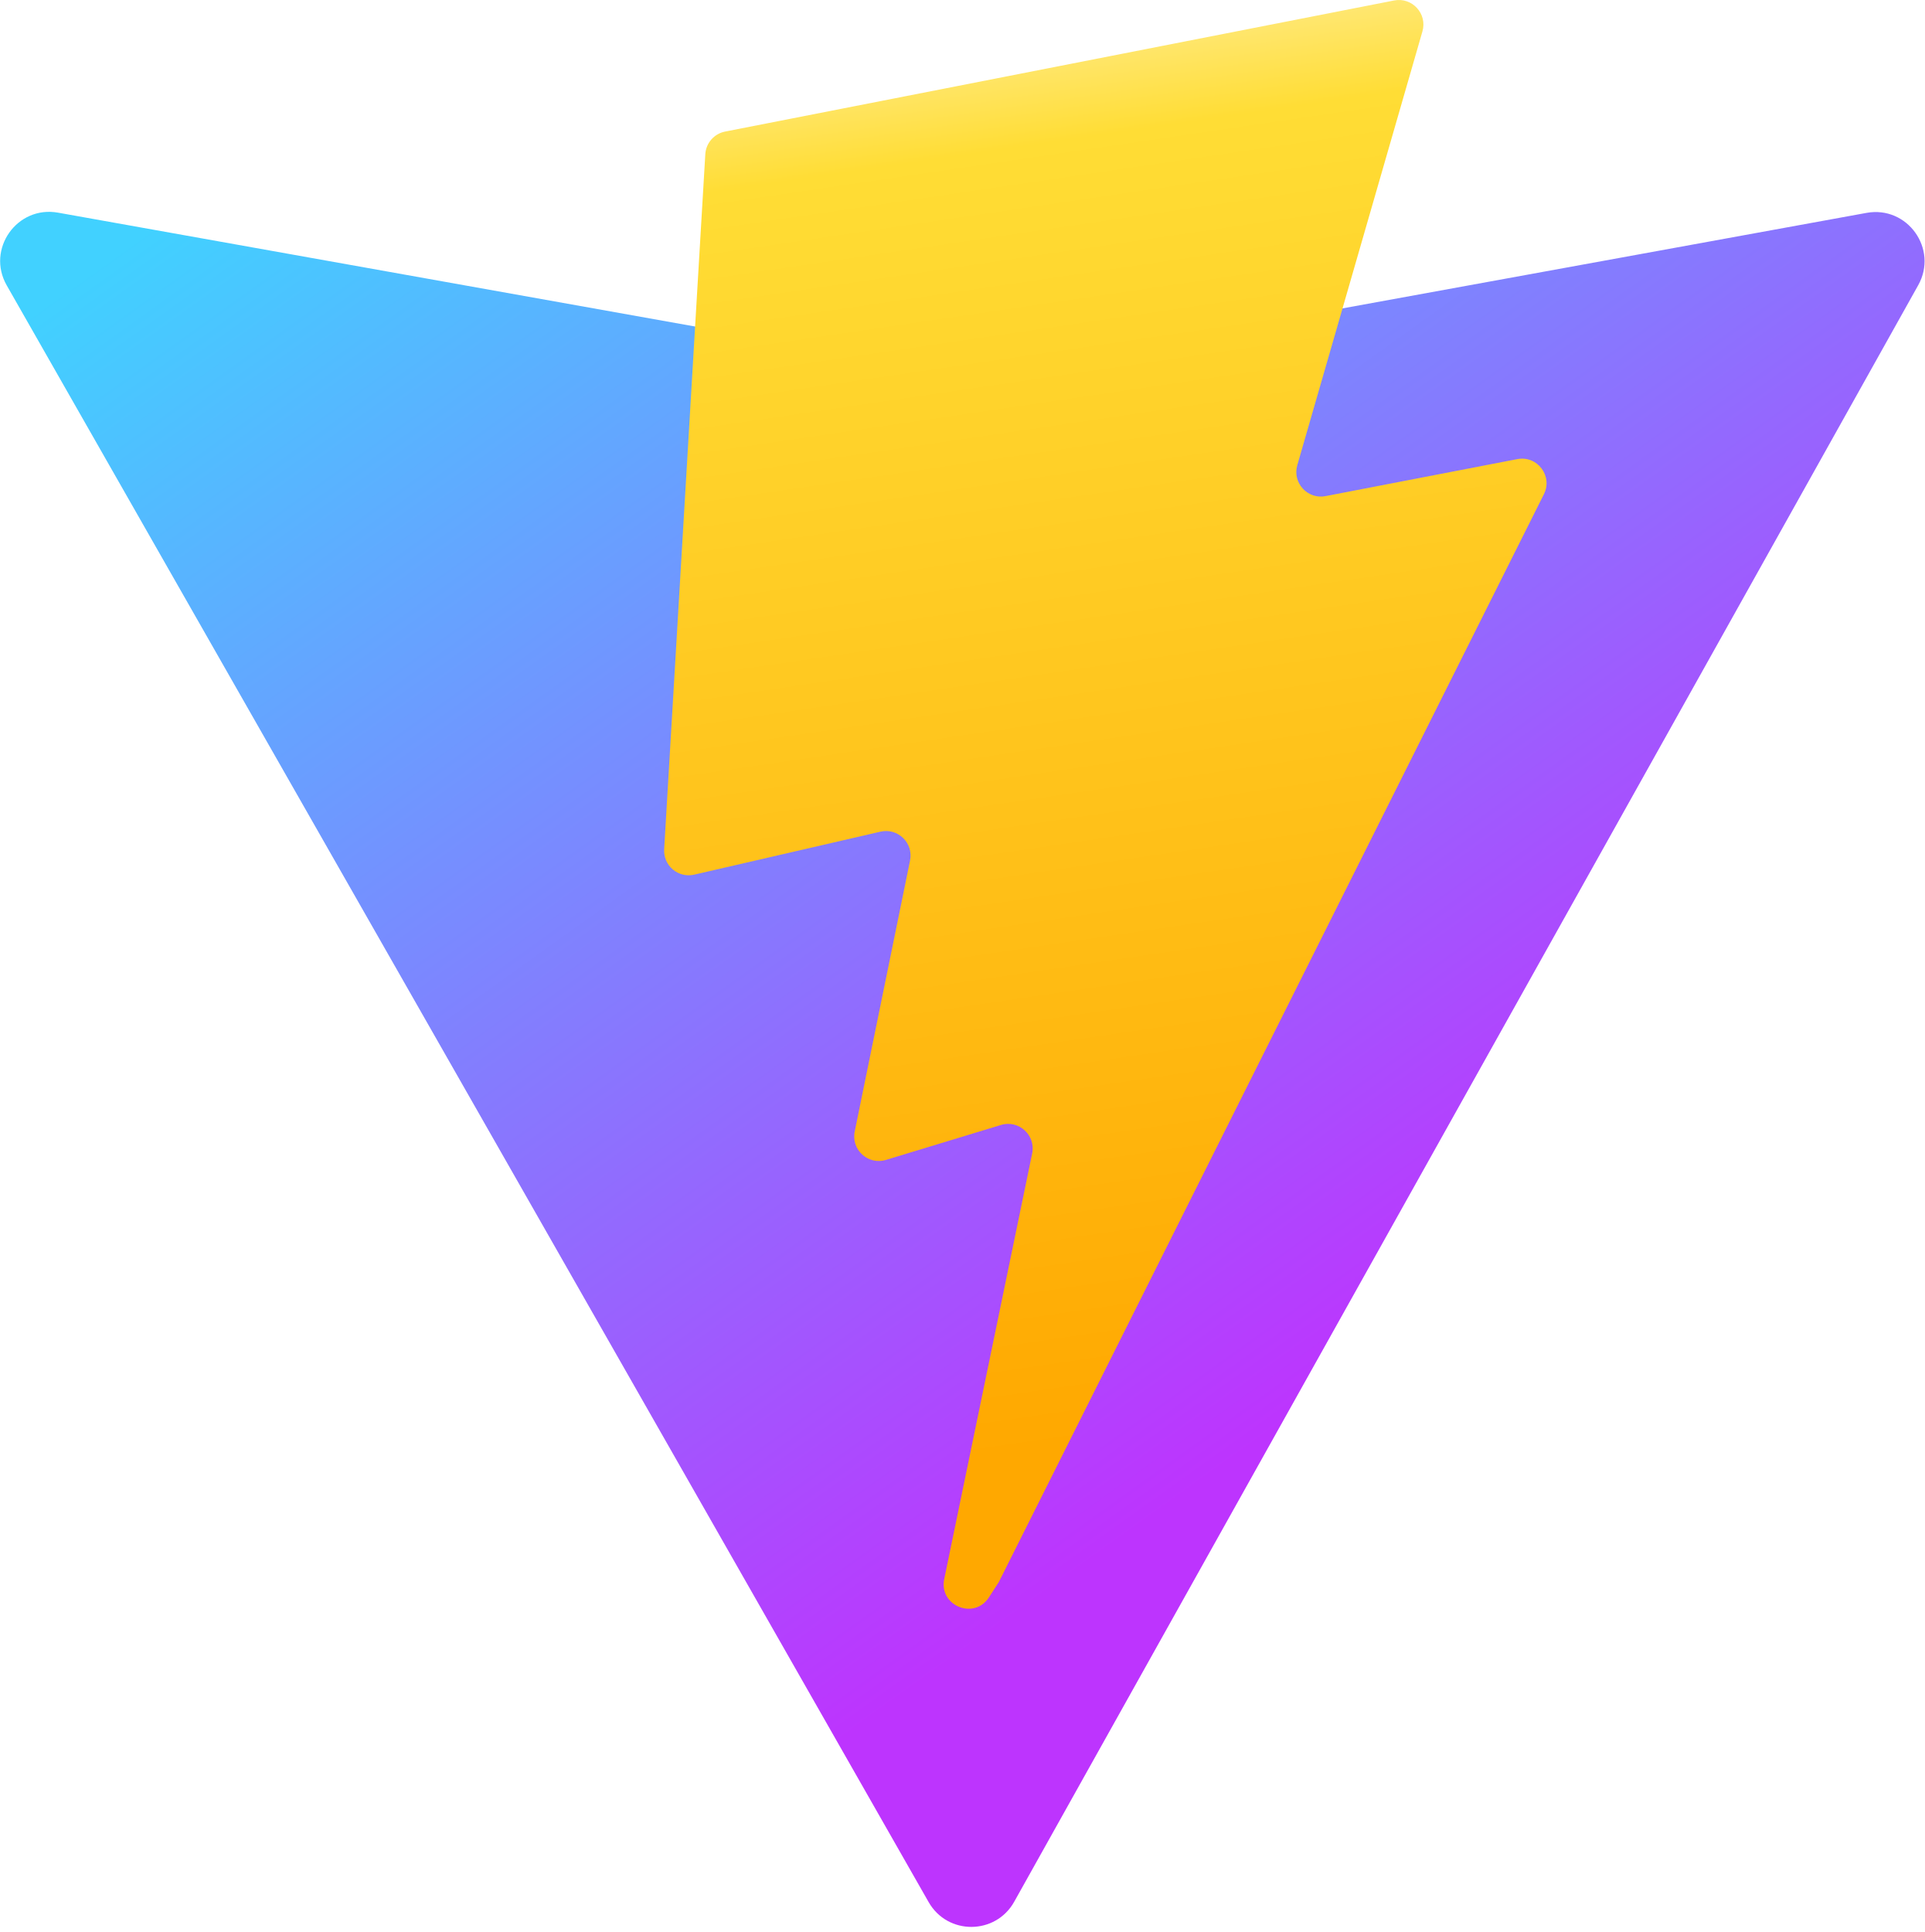
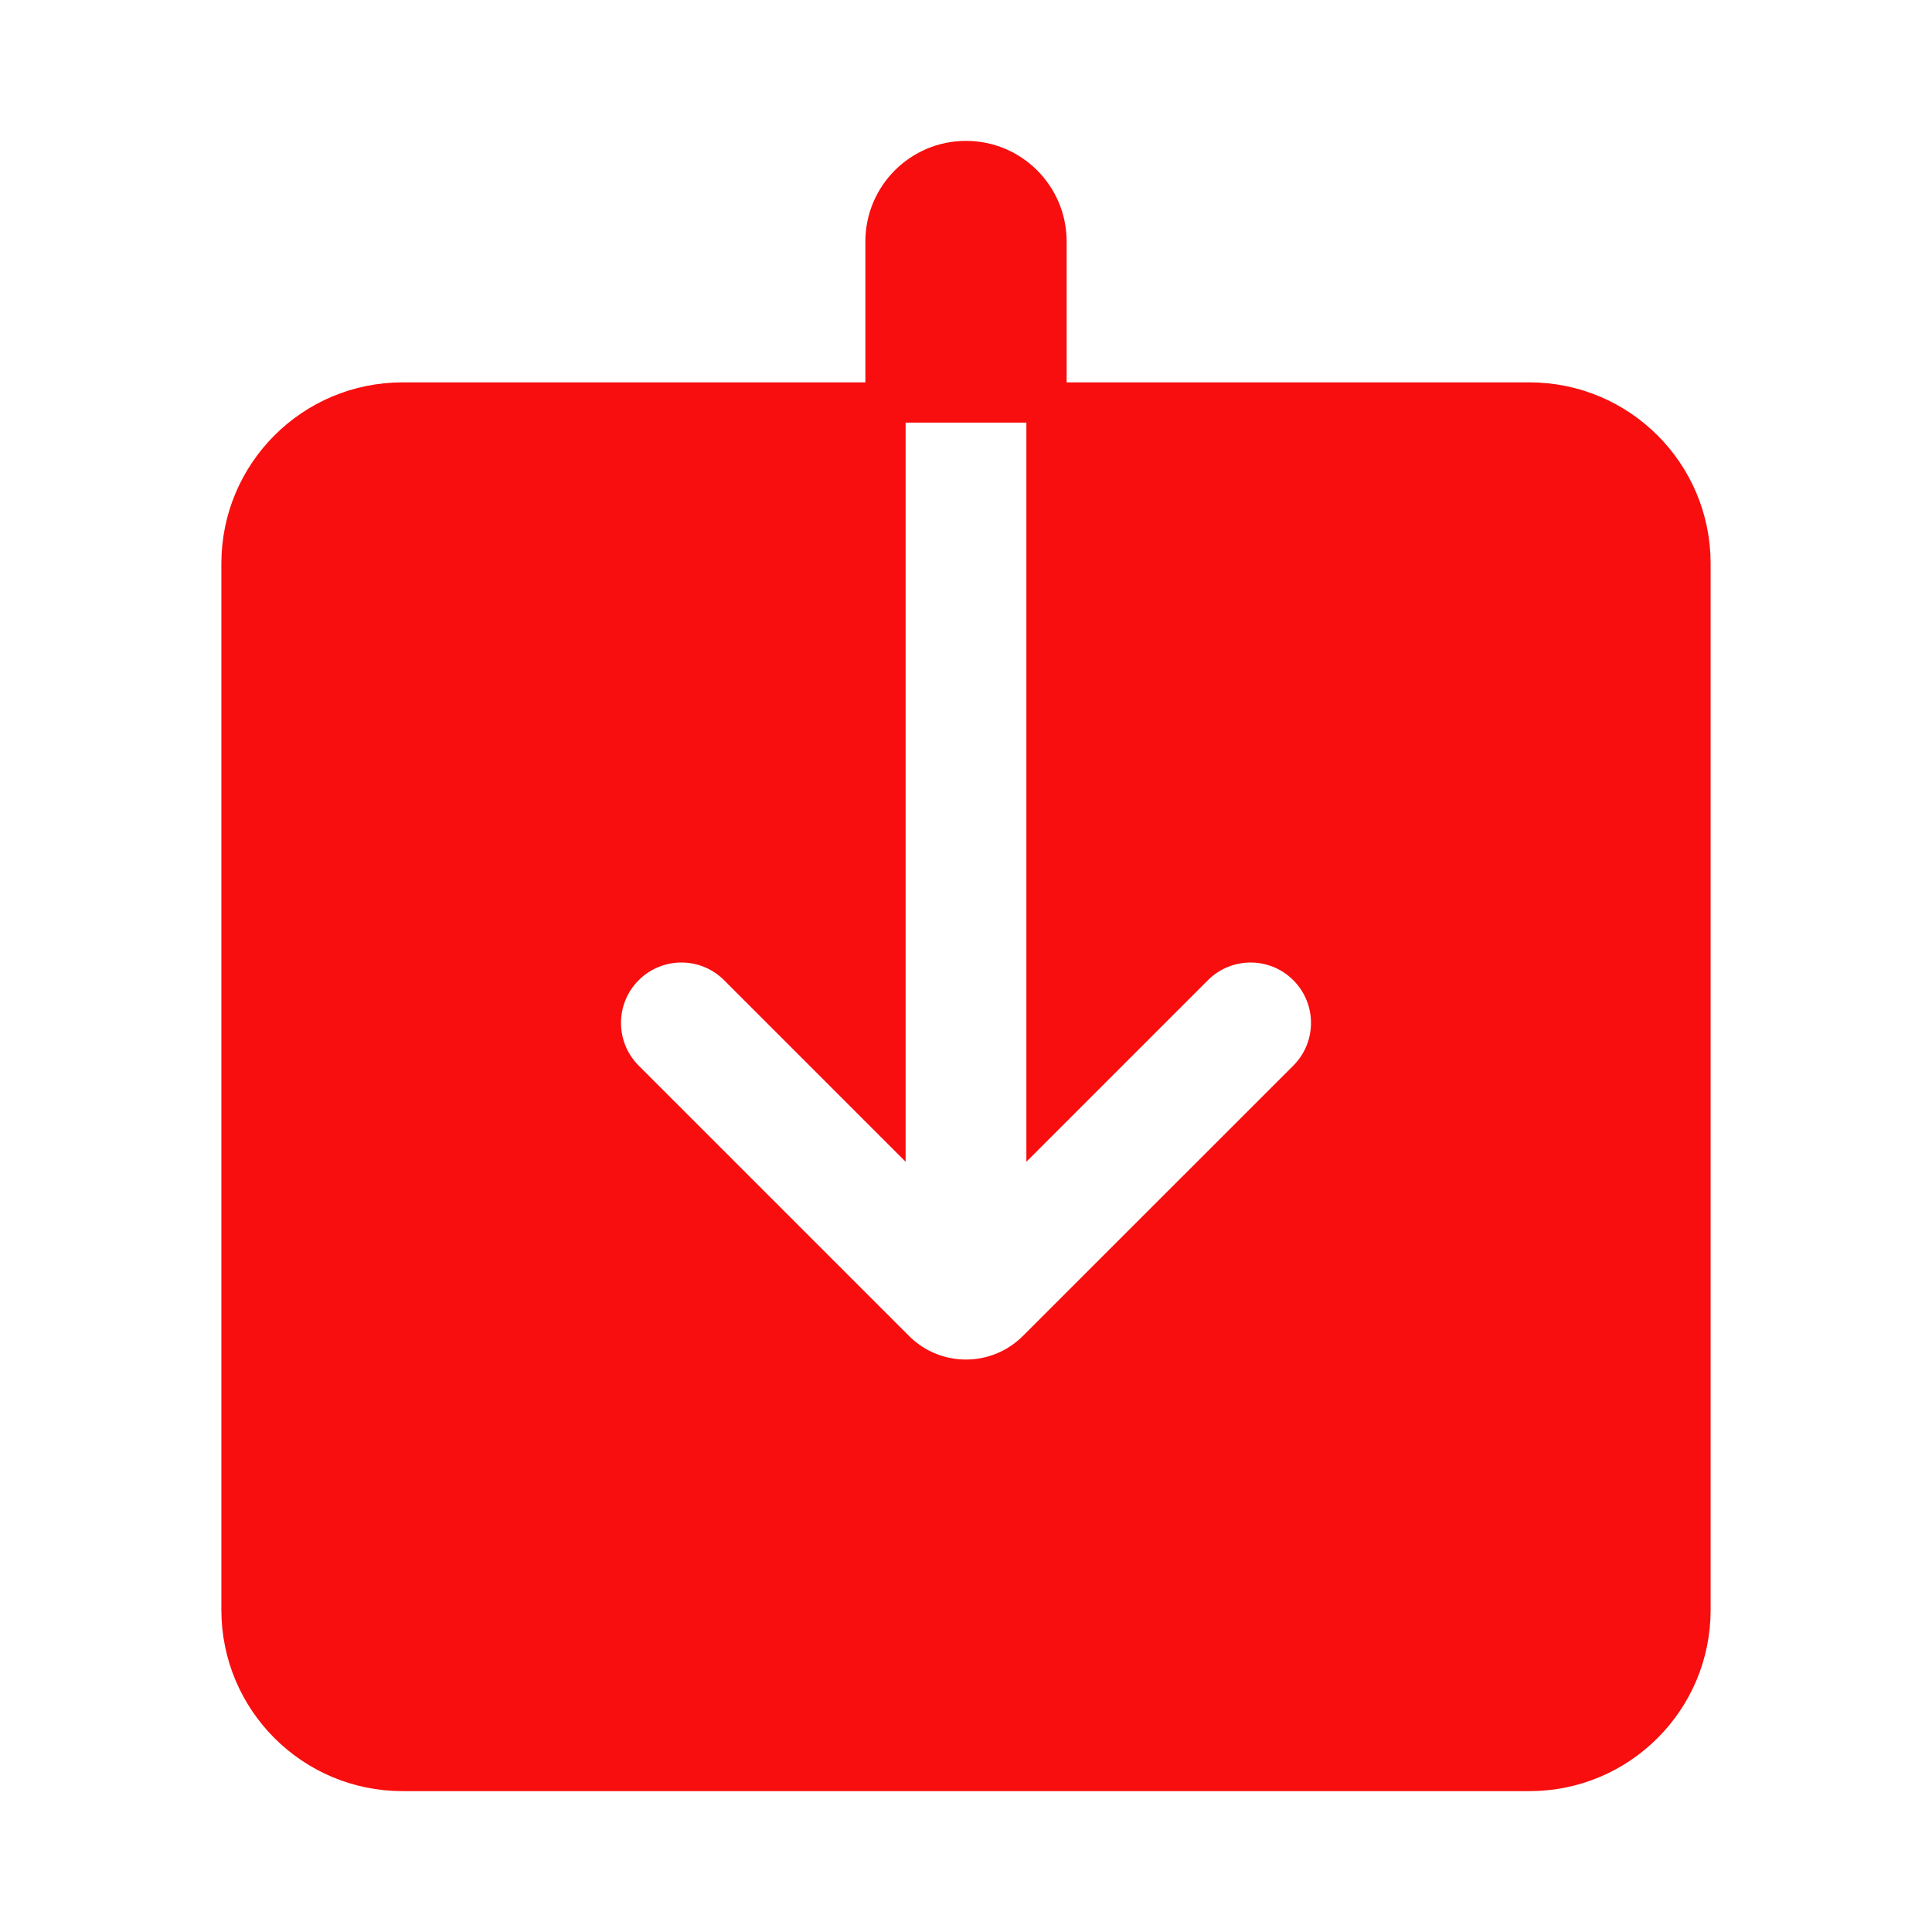
- <svg xmlns="http://www.w3.org/2000/svg" aria-hidden="true" role="img" class="iconify iconify--logos" width="31.88" height="32" preserveAspectRatio="xMidYMid meet" viewBox="0 0 256 257">
-   <defs>
-     <linearGradient id="IconifyId1813088fe1fbc01fb466" x1="-.828%" x2="57.636%" y1="7.652%" y2="78.411%">
-       <stop offset="0%" stop-color="#41D1FF" />
-       <stop offset="100%" stop-color="#BD34FE" />
-     </linearGradient>
-     <linearGradient id="IconifyId1813088fe1fbc01fb467" x1="43.376%" x2="50.316%" y1="2.242%" y2="89.03%">
-       <stop offset="0%" stop-color="#FFEA83" />
-       <stop offset="8.333%" stop-color="#FFDD35" />
-       <stop offset="100%" stop-color="#FFA800" />
-     </linearGradient>
-   </defs>
-   <path fill="url(#IconifyId1813088fe1fbc01fb466)" d="M255.153 37.938L134.897 252.976c-2.483 4.44-8.862 4.466-11.382.048L.875 37.958c-2.746-4.814 1.371-10.646 6.827-9.67l120.385 21.517a6.537 6.537 0 0 0 2.322-.004l117.867-21.483c5.438-.991 9.574 4.796 6.877 9.62Z" />
-   <path fill="url(#IconifyId1813088fe1fbc01fb467)" d="M185.432.063L96.44 17.501a3.268 3.268 0 0 0-2.634 3.014l-5.474 92.456a3.268 3.268 0 0 0 3.997 3.378l24.777-5.718c2.318-.535 4.413 1.507 3.936 3.838l-7.361 36.047c-.495 2.426 1.782 4.5 4.151 3.78l15.304-4.649c2.372-.72 4.652 1.36 4.15 3.788l-11.698 56.621c-.732 3.542 3.979 5.473 5.943 2.437l1.313-2.028l72.516-144.72c1.215-2.423-.88-5.186-3.54-4.672l-25.505 4.922c-2.396.462-4.435-1.77-3.759-4.114l16.646-57.705c.677-2.35-1.37-4.583-3.769-4.113Z" />
+ <svg xmlns="http://www.w3.org/2000/svg" width="24" height="24" viewBox="0 0 24 24">
+   <g fill="none" fill-rule="evenodd">
+     <path d="m12.593 23.258l-.011.002l-.071.035l-.02.004l-.014-.004l-.071-.035q-.016-.005-.024.005l-.004.01l-.017.428l.005.02l.01.013l.104.074l.015.004l.012-.004l.104-.074l.012-.016l.004-.017l-.017-.427q-.004-.016-.017-.018m.265-.113l-.013.002l-.185.093l-.01.01l-.003.011l.018.43l.005.012l.008.007l.201.093q.019.005.029-.008l.004-.014l-.034-.614q-.005-.018-.02-.022m-.715.002a.02.02 0 0 0-.027.006l-.006.014l-.034.614q.001.018.017.024l.015-.002l.201-.093l.01-.008l.004-.011l.017-.43l-.003-.012l-.01-.01z" />
+     <path fill="#f80e0e" d="M12 2a1 1 0 0 0-1 1v2H5a2 2 0 0 0-2 2v13a2 2 0 0 0 2 2h14a2 2 0 0 0 2-2V7a2 2 0 0 0-2-2h-6V3a1 1 0 0 0-1-1m1 3v8.828L14.828 12a1 1 0 0 1 1.415 1.414l-3.36 3.359a1.25 1.25 0 0 1-1.767 0l-3.359-3.359A1 1 0 1 1 9.172 12L11 13.828V5z" stroke-width="0.5" stroke="#f80e0e" />
+   </g>
</svg>
